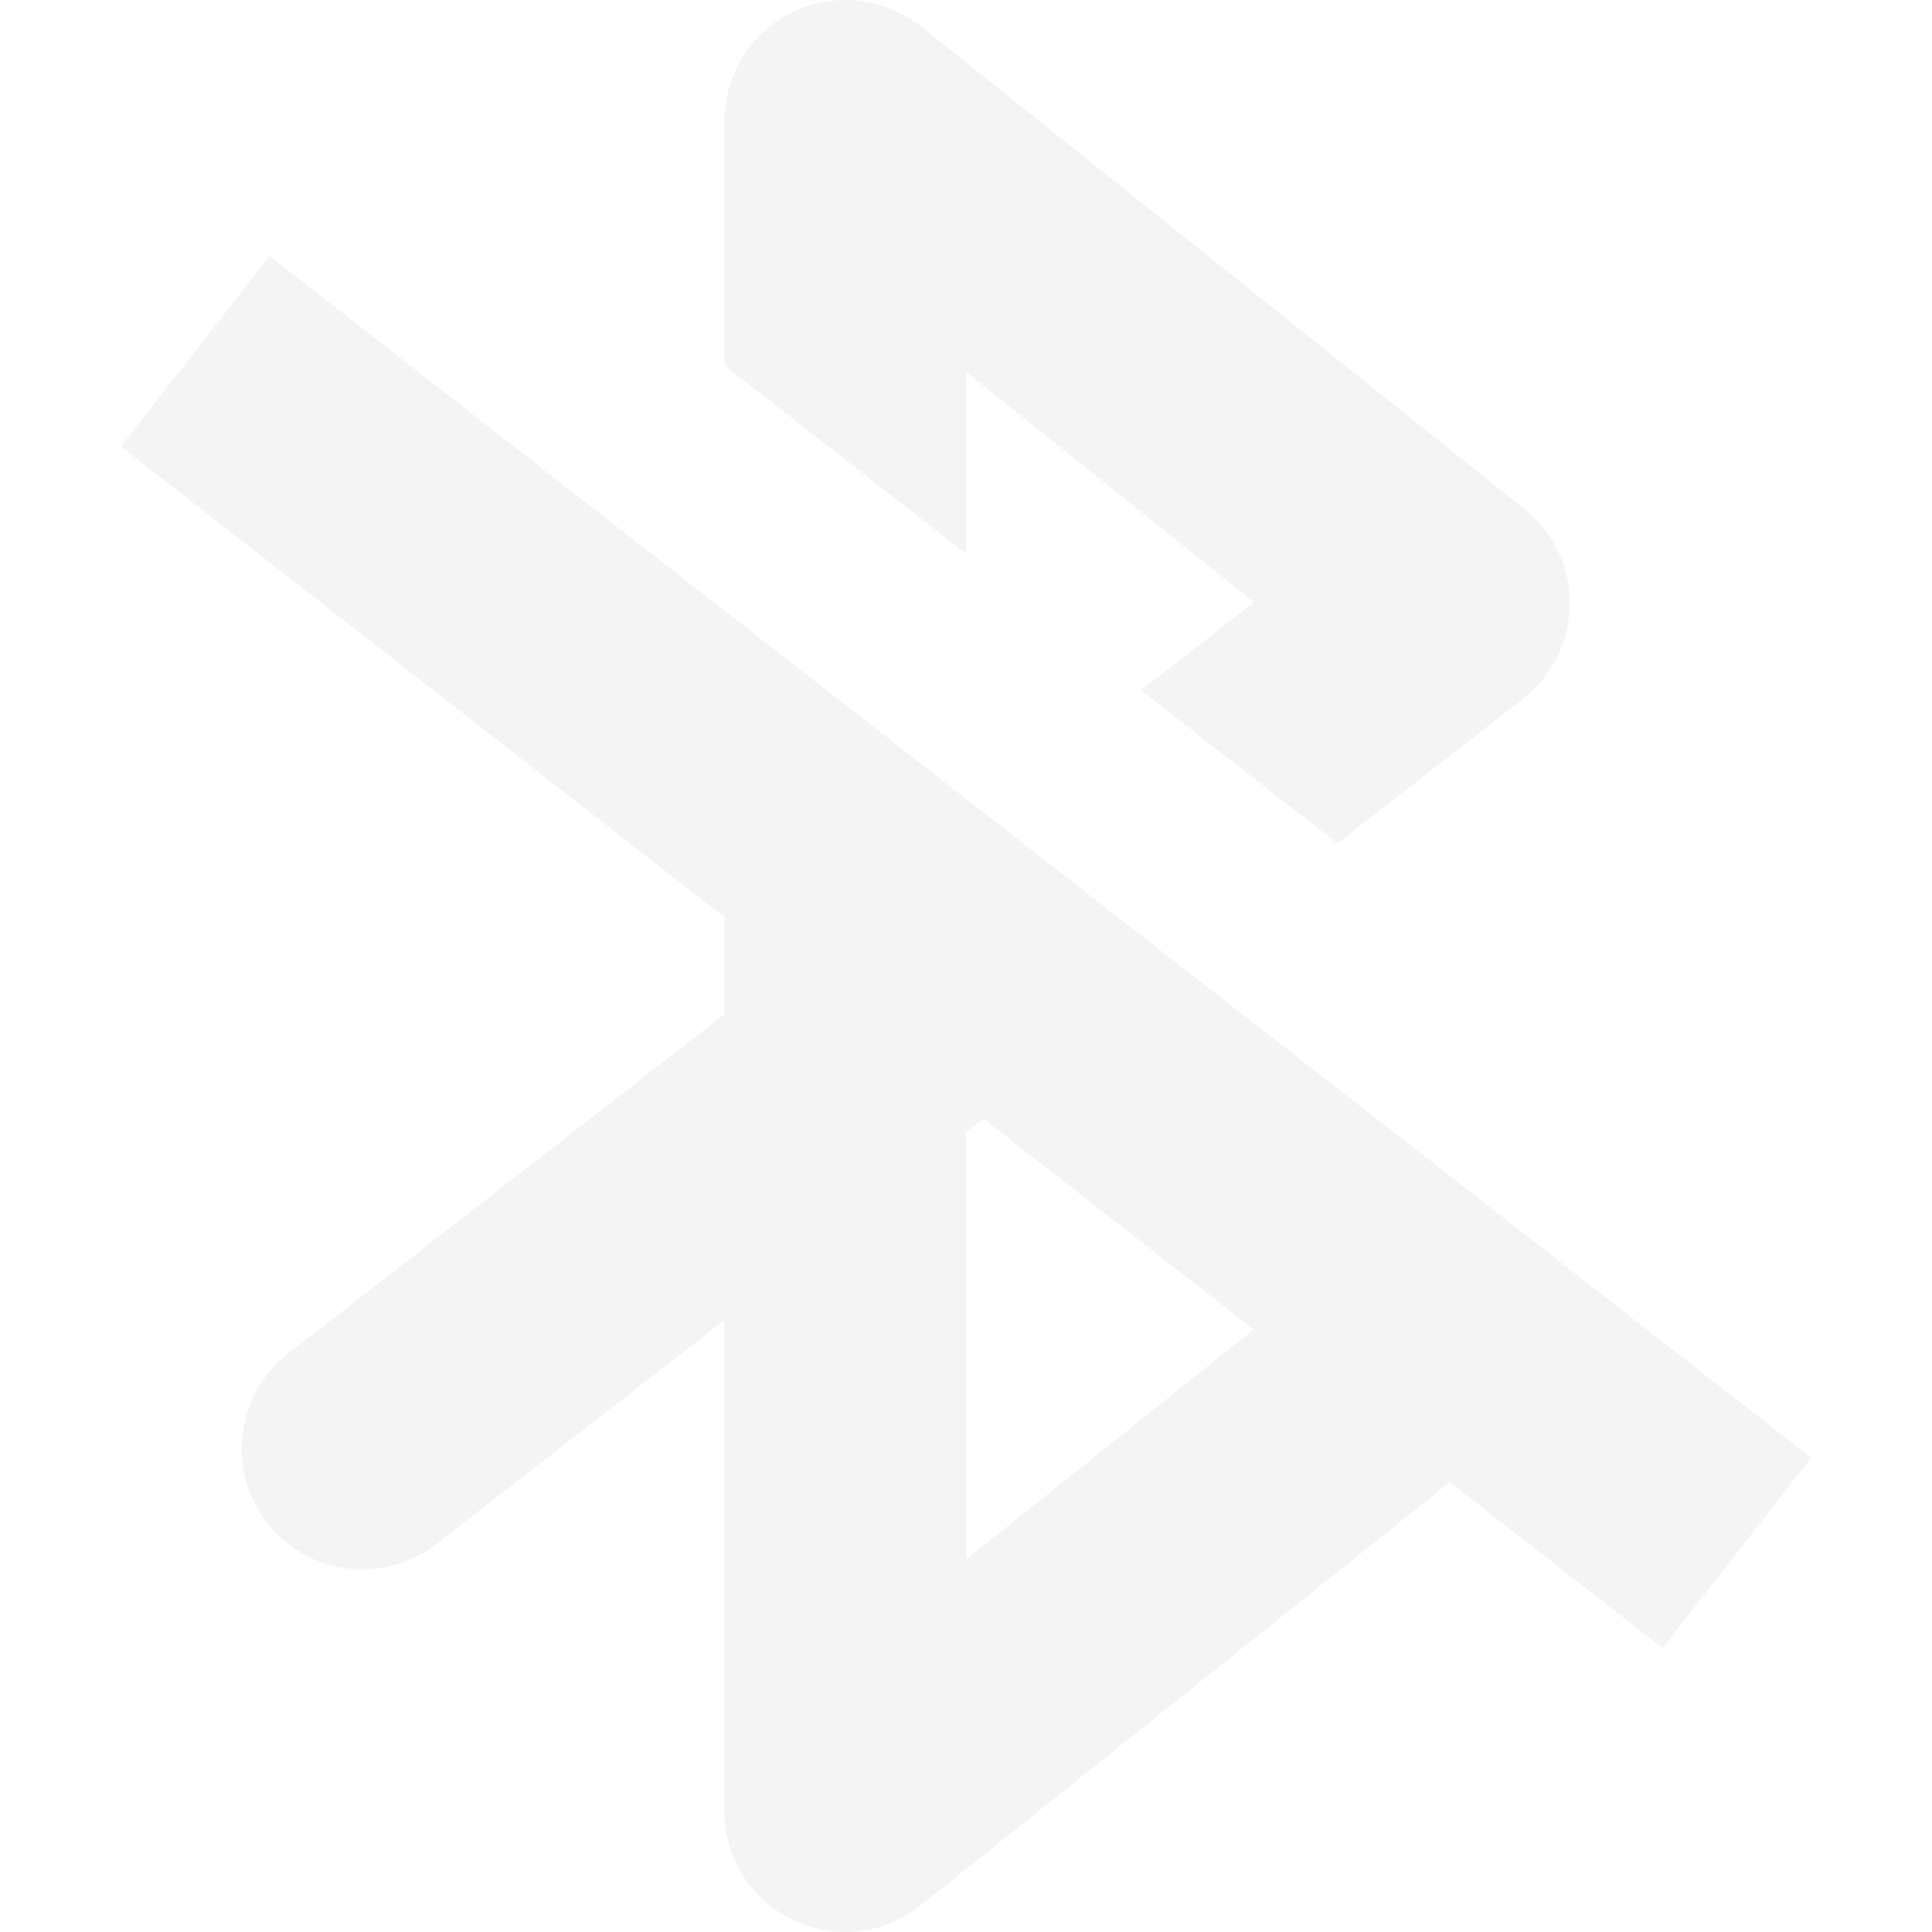
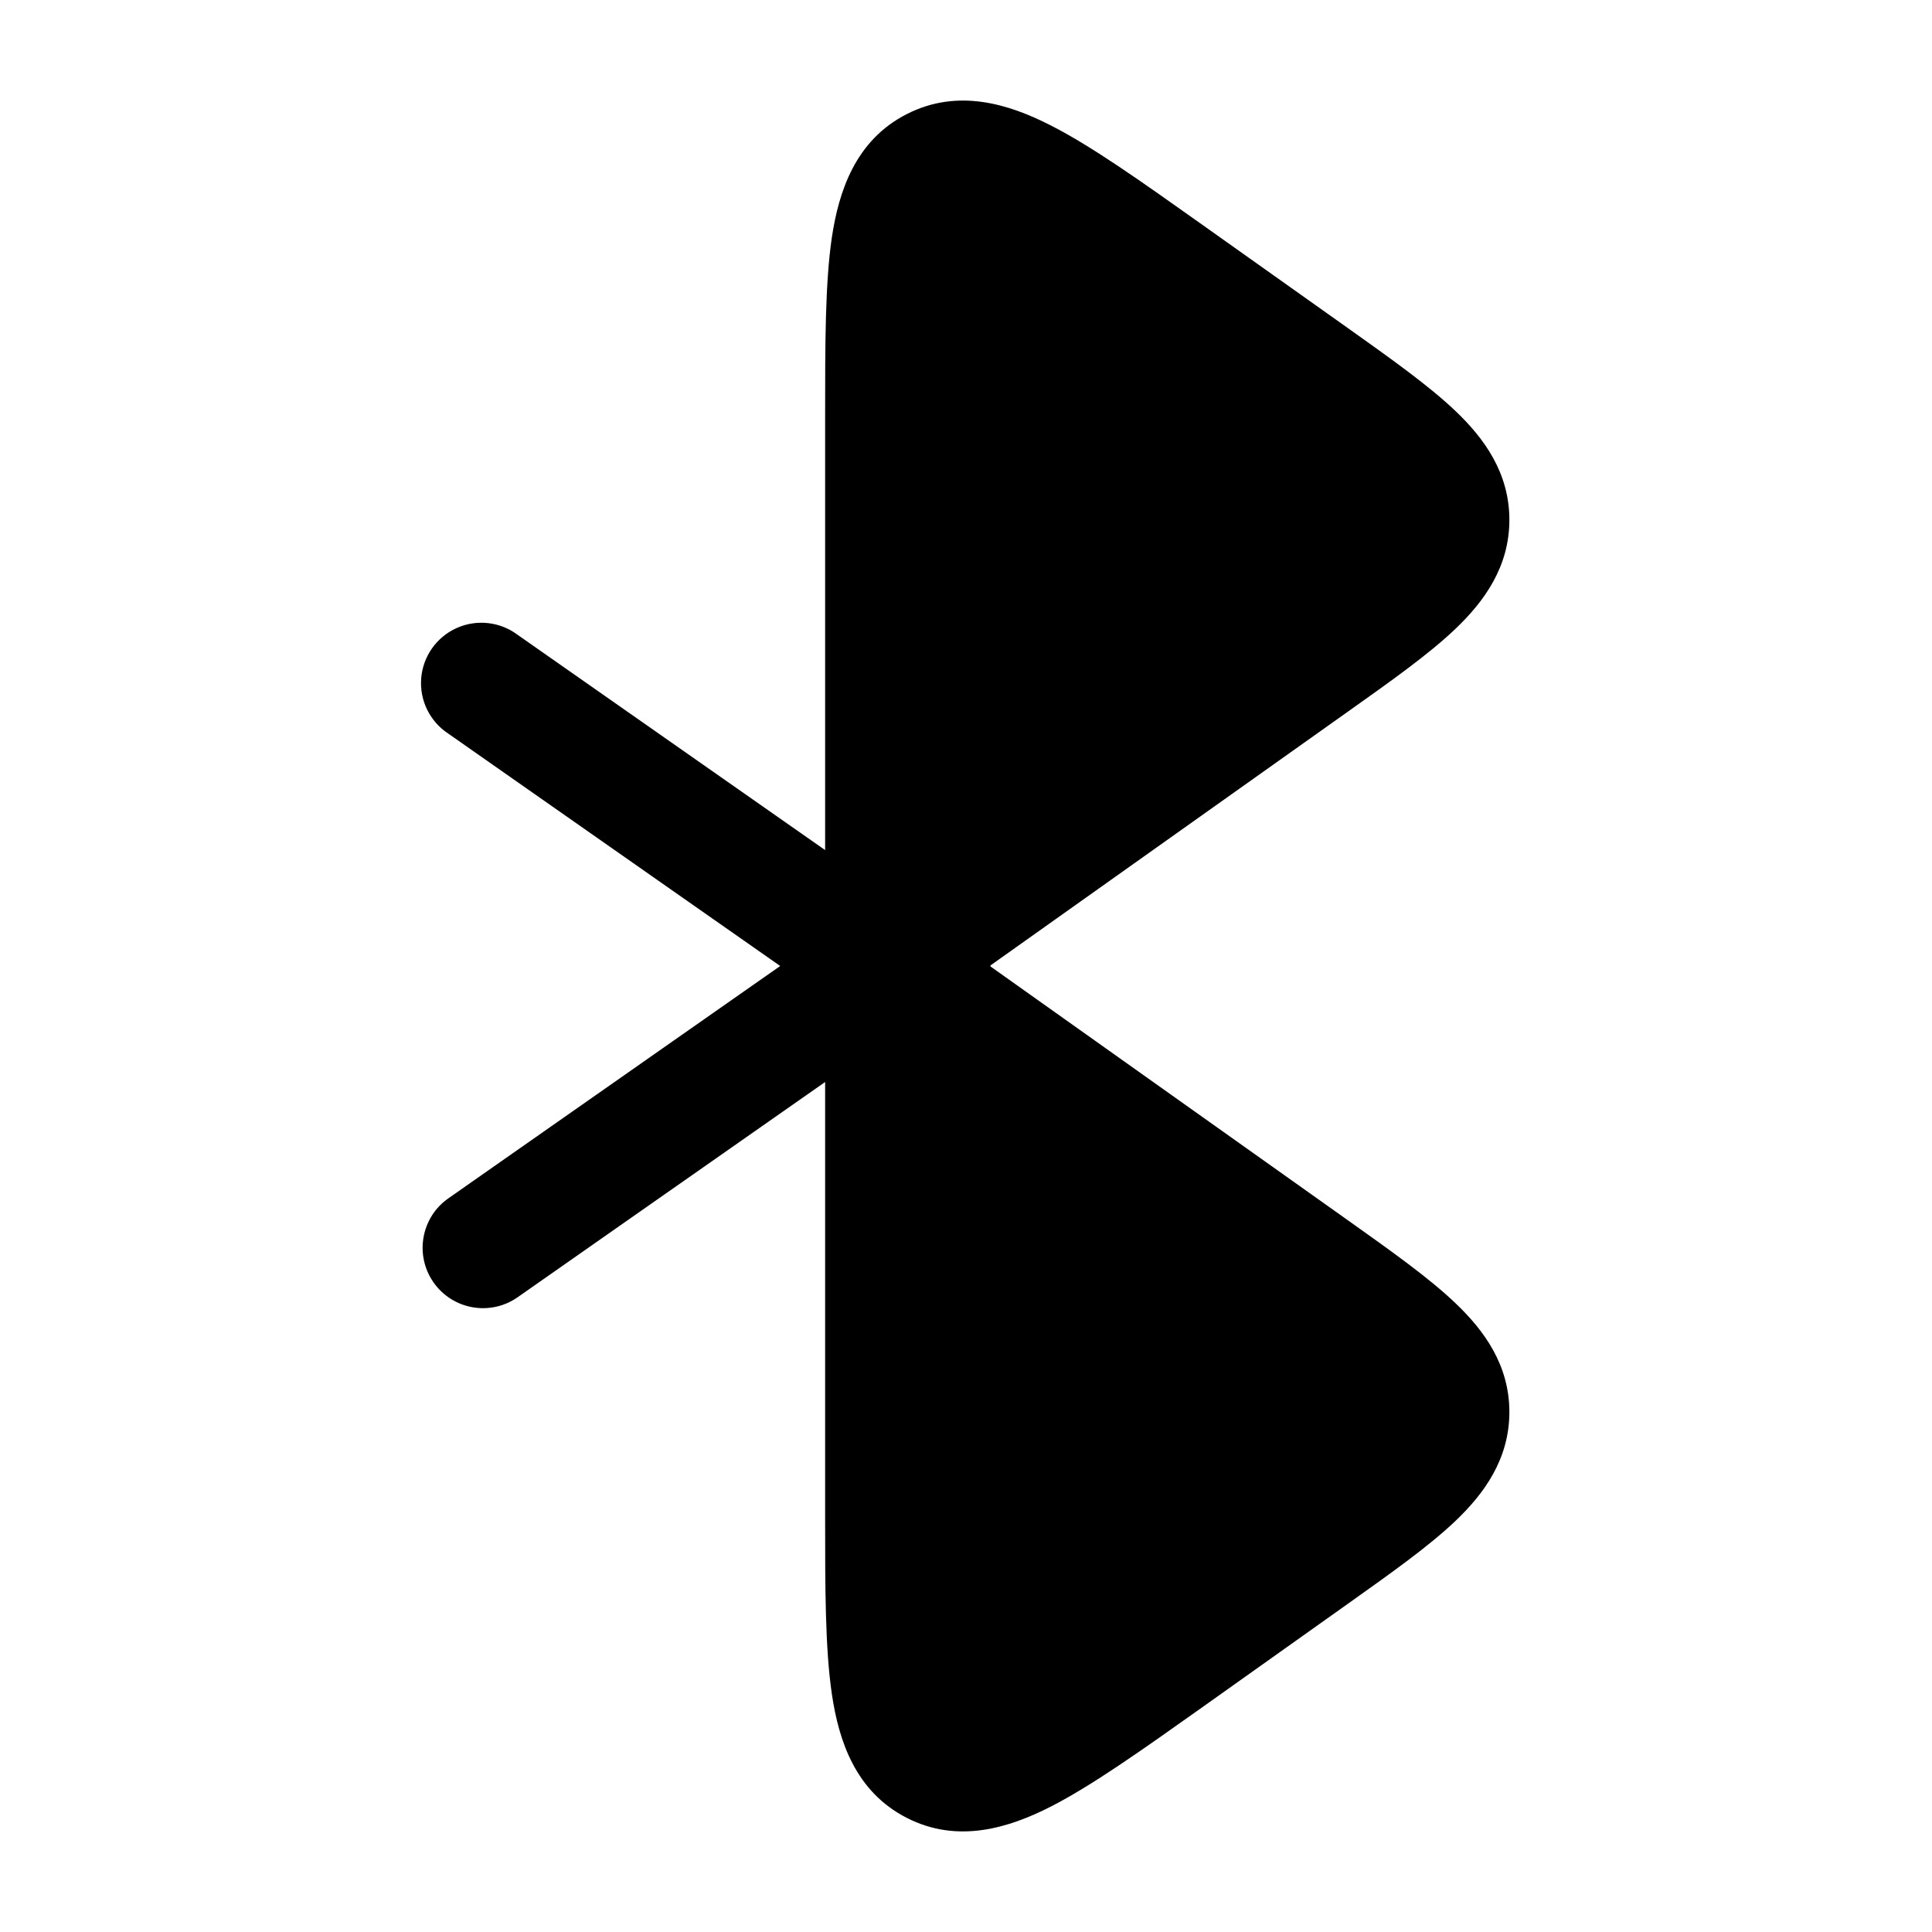
- <svg xmlns="http://www.w3.org/2000/svg" width="16" height="16" version="1.1">
-   <defs>
-     <style id="current-color-scheme" type="text/css">
-    .ColorScheme-Text { color:#dfdfdf; } .ColorScheme-Highlight { color:#4285f4; } .ColorScheme-NeutralText { color:#ff9800; } .ColorScheme-PositiveText { color:#4caf50; } .ColorScheme-NegativeText { color:#f44336; }
-   </style>
-   </defs>
-   <path style="opacity:0.35;fill:currentColor" class="ColorScheme-Text" d="m 6.926,0.003 c -0.125,0.009 -0.247,0.041 -0.359,0.095 -0.346,0.167 -0.566,0.516 -0.566,0.9 V 3.027 l 2,1.559 V 3.08 L 10.385,4.988 9.449,5.717 11.076,6.984 12.613,5.787 C 13.124,5.39 13.13,4.621 12.625,4.217 L 7.625,0.217 c -0.198,-0.157 -0.447,-0.233 -0.699,-0.214 z m -4.693,2.118 -1.232,1.576 5,3.9 V 8.398 L 2.387,11.209 c -0.435,0.339 -0.514,0.966 -0.176,1.402 0.339,0.435 0.966,0.514 1.402,0.176 l 2.387,-1.855 v 4.066 c -3.5e-4,0.839 0.97,1.305 1.625,0.781 L 12.006,12.275 13.768,13.648 15,12.072 Z m 5.91,7.143 2.24,1.746 -2.383,1.906 V 9.375 Z" />
+ <svg xmlns="http://www.w3.org/2000/svg" width="24" height="24" viewBox="0 0 24 24">
+   <path fill="currentColor" d="m16.743 15.158l-4.441-3.154l.006-.004l-.007-.005l4.442-3.154c.54-.383 1.012-.718 1.341-1.033c.351-.336.666-.765.666-1.35s-.315-1.014-.666-1.349c-.33-.315-.801-.65-1.341-1.034L14.91 2.774c-.73-.518-1.346-.956-1.857-1.216c-.52-.266-1.155-.465-1.79-.14c-.637.325-.844.959-.93 1.535c-.083.566-.083 1.319-.083 2.21v5.397L6.43 7.886a.75.75 0 1 0-.86 1.228L9.692 12L5.57 14.886a.75.75 0 0 0 .86 1.229l3.82-2.674v5.396c0 .89 0 1.643.084 2.209c.085.577.292 1.21.93 1.536c.634.325 1.27.125 1.79-.14c.51-.261 1.126-.698 1.856-1.216l1.832-1.302c.54-.384 1.013-.719 1.342-1.034c.351-.335.666-.764.666-1.35c0-.584-.315-1.013-.666-1.348c-.33-.316-.801-.65-1.341-1.034" />
</svg>
